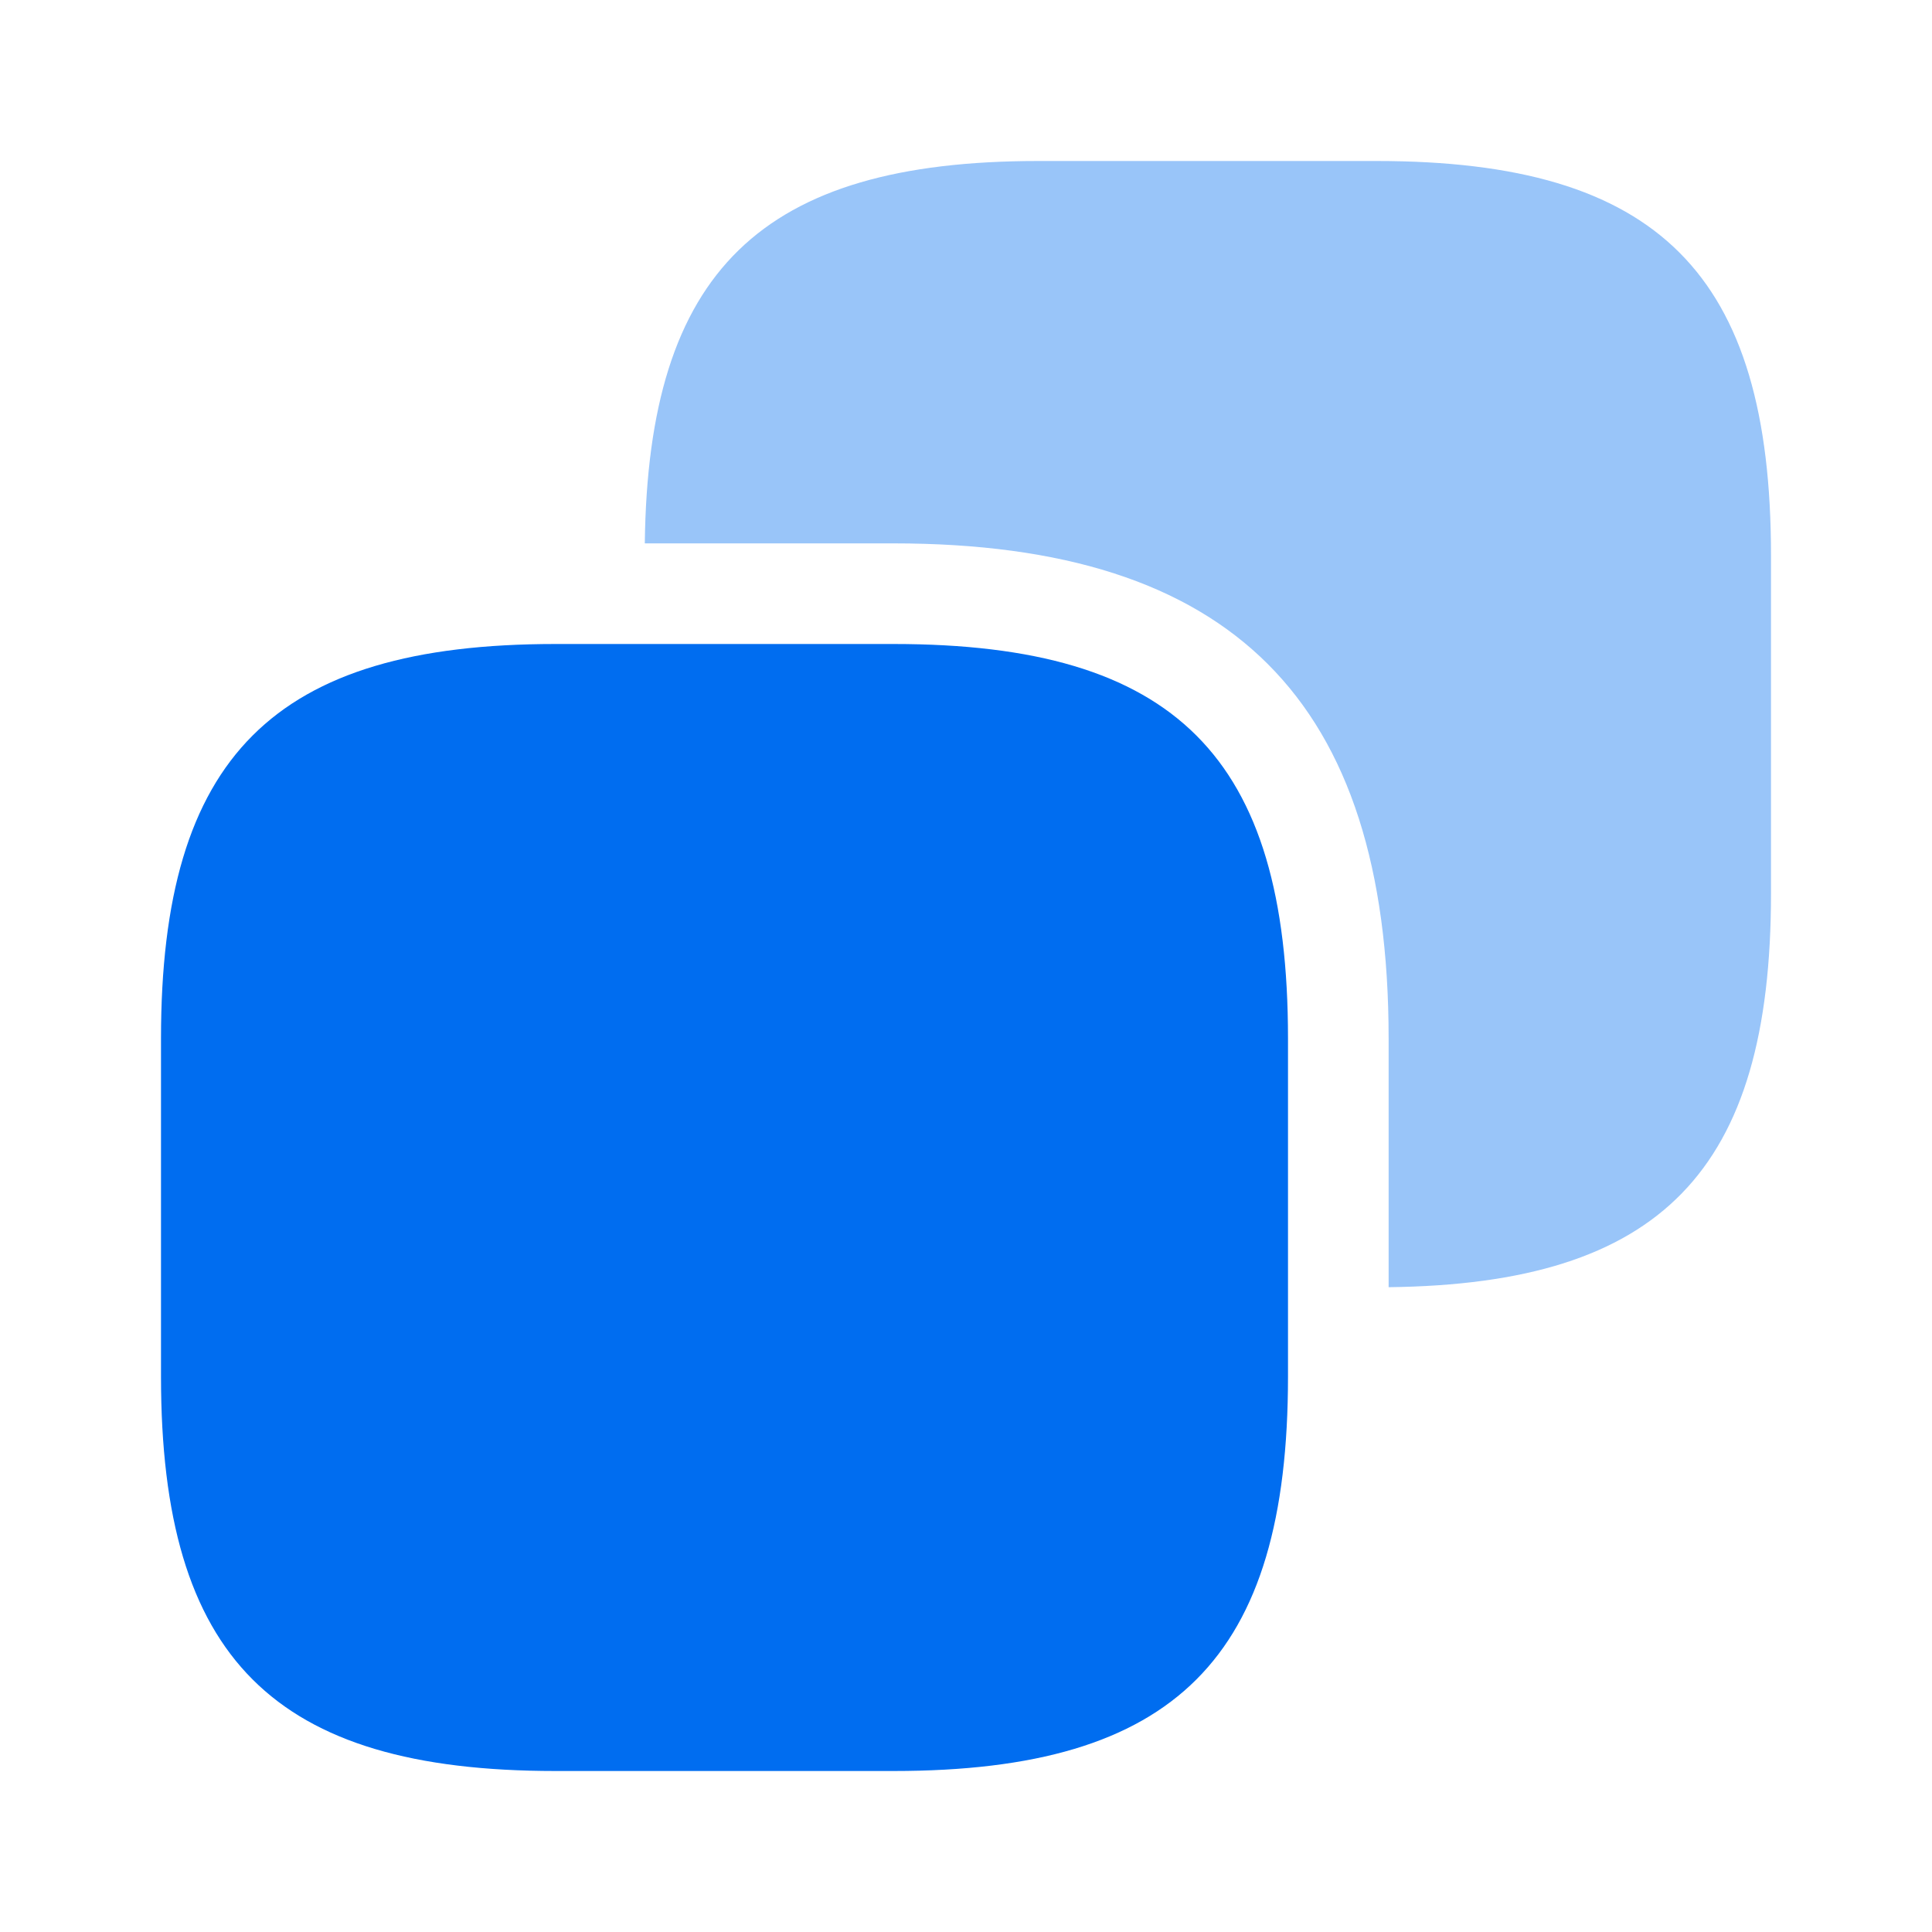
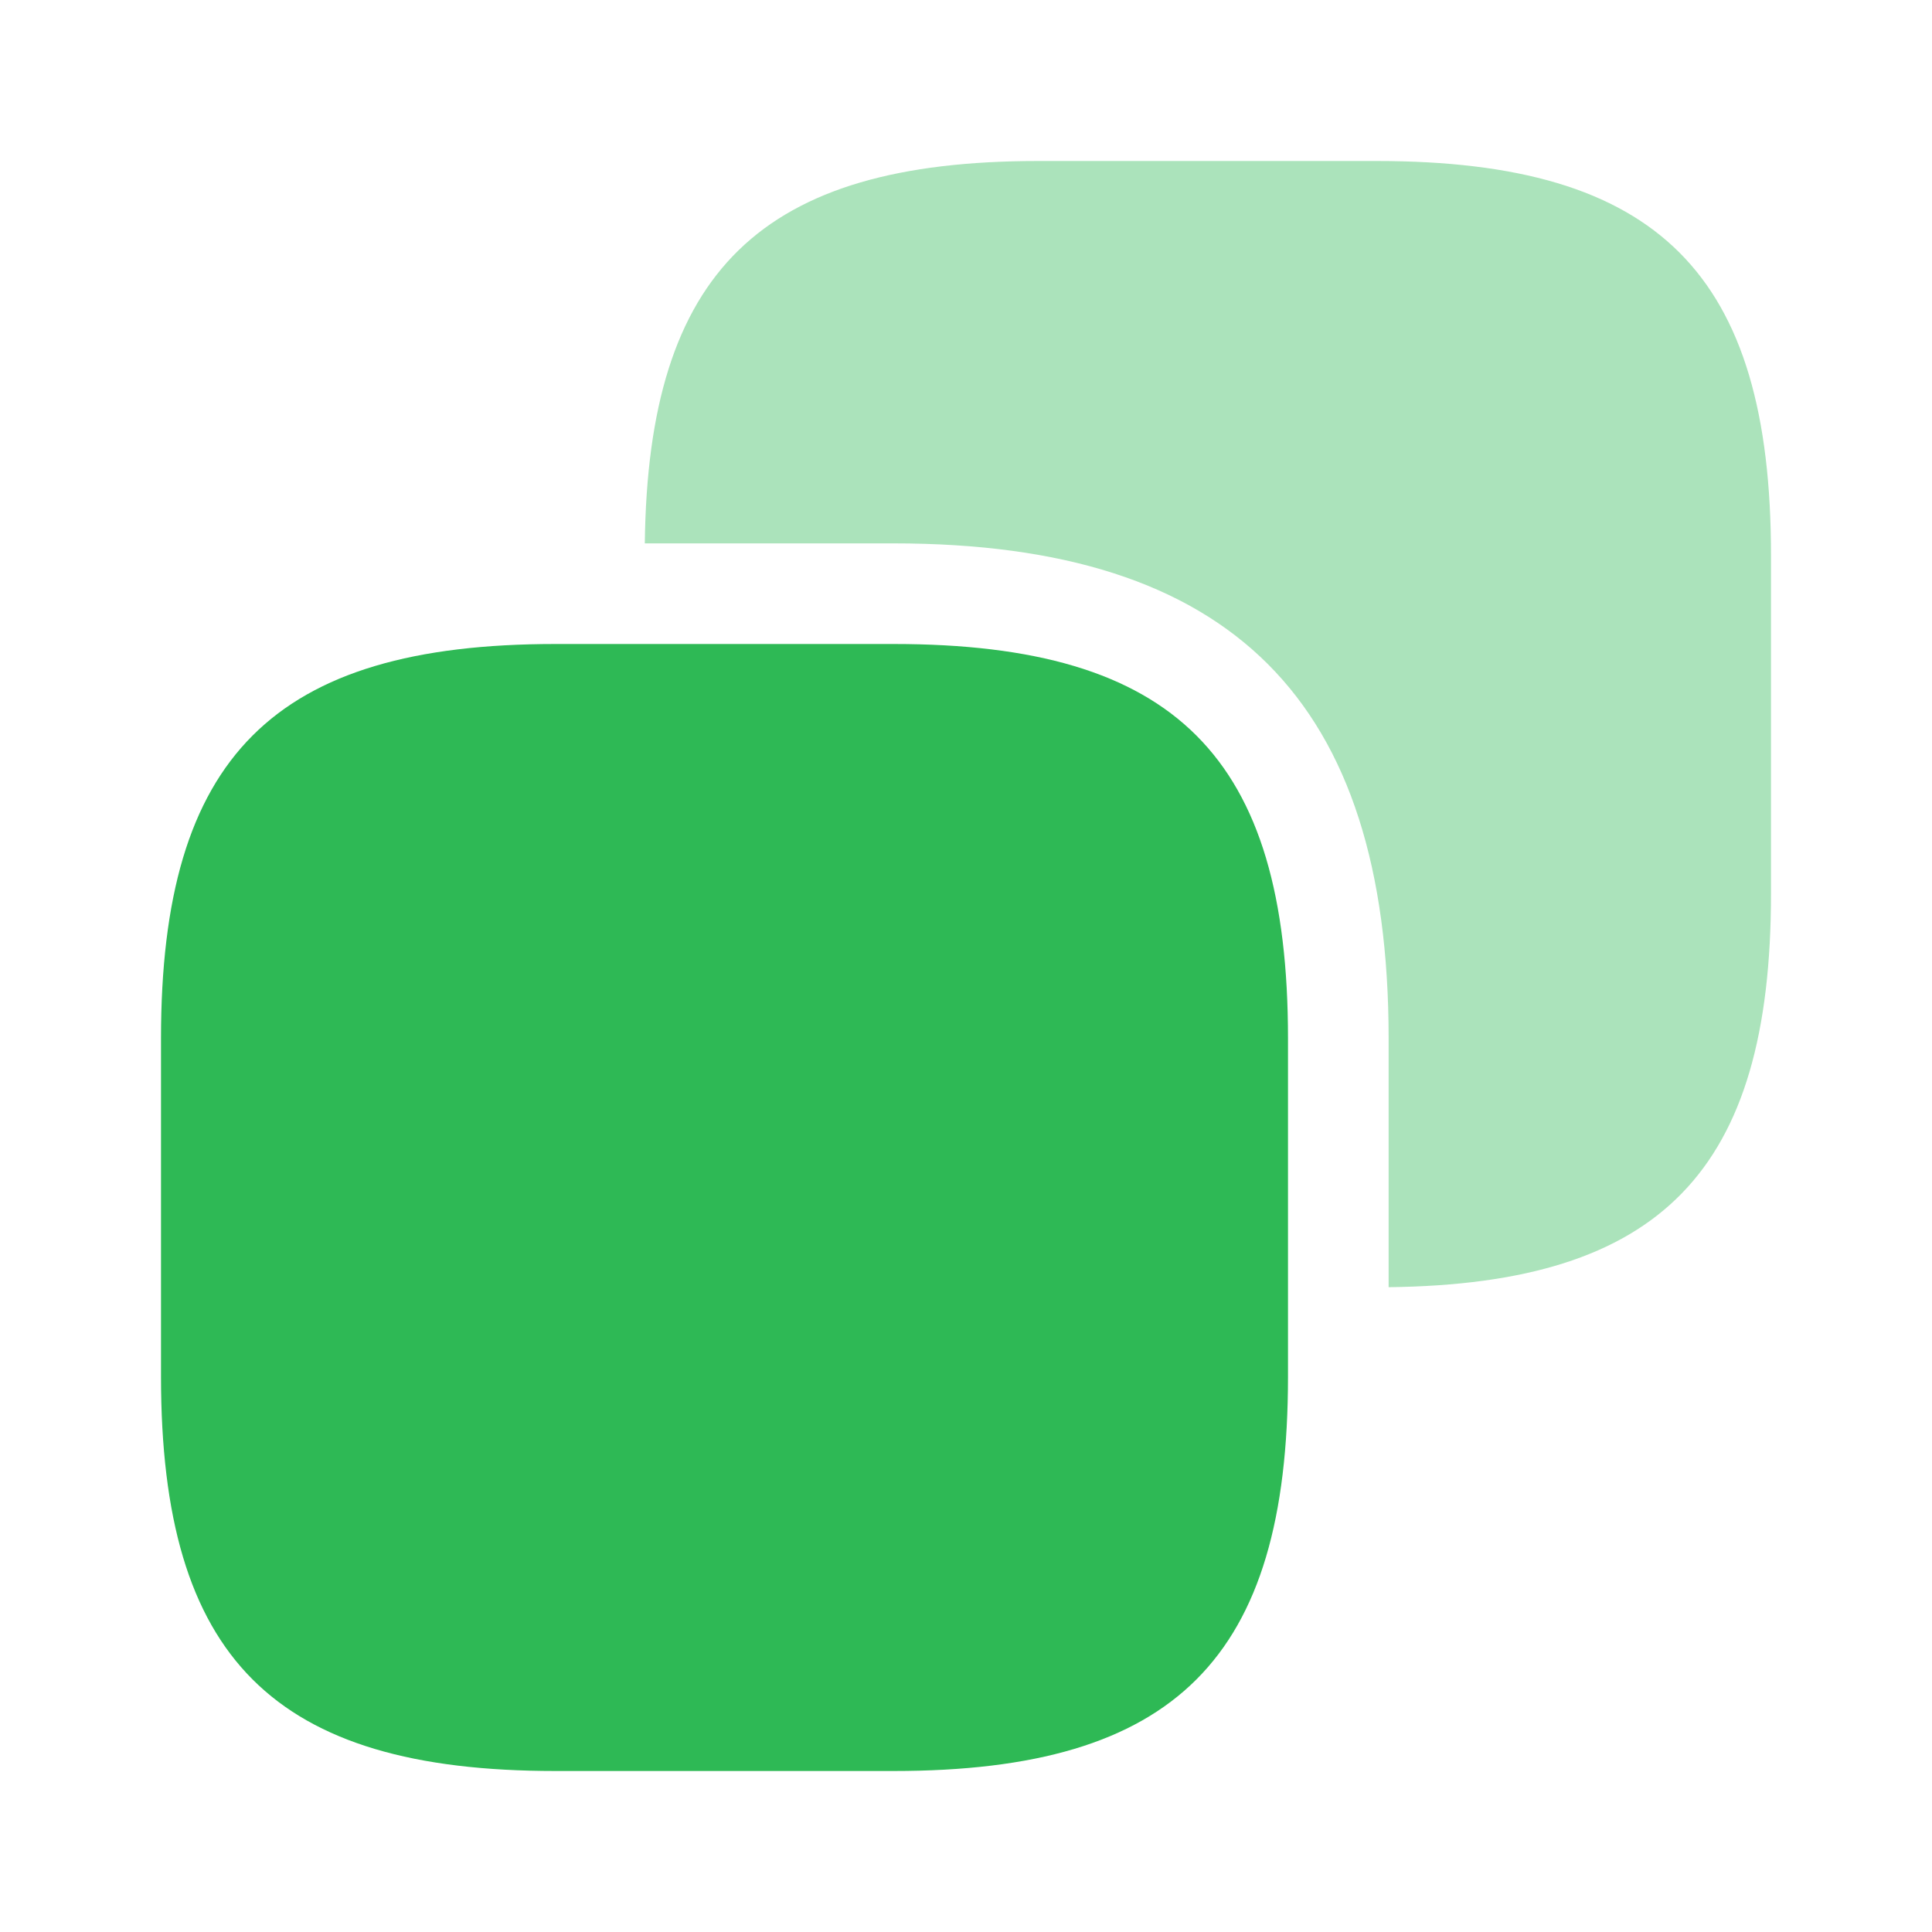
<svg xmlns="http://www.w3.org/2000/svg" width="24" height="24" viewBox="0 0 24 24" fill="none">
-   <path d="M16 12.9V17.1C16 20.6 14.6 22 11.1 22H6.9C3.4 22 2 20.6 2 17.1V12.9C2 9.4 3.4 8 6.9 8H11.1C14.6 8 16 9.4 16 12.9Z" fill="#006DF0" />
-   <path opacity="0.4" d="M17.1 2H12.9C9.45 2 8.05 3.37 8.01 6.75H11.1C15.3 6.75 17.25 8.7 17.25 12.9V15.99C20.63 15.95 22 14.55 22 11.1V6.9C22 3.4 20.6 2 17.1 2Z" fill="#006DF0" />
+   <path d="M16 12.9V17.1C16 20.6 14.6 22 11.1 22H6.9C3.4 22 2 20.6 2 17.1V12.9C2 9.4 3.4 8 6.9 8H11.1C14.6 8 16 9.4 16 12.9Z" fill="#2EB955" />
+   <path opacity="0.4" d="M17.1 2H12.9C9.45 2 8.05 3.37 8.01 6.75H11.1C15.3 6.75 17.25 8.7 17.25 12.9V15.99C20.63 15.95 22 14.55 22 11.1V6.9C22 3.4 20.6 2 17.1 2Z" fill="#2EB955" />
</svg>
